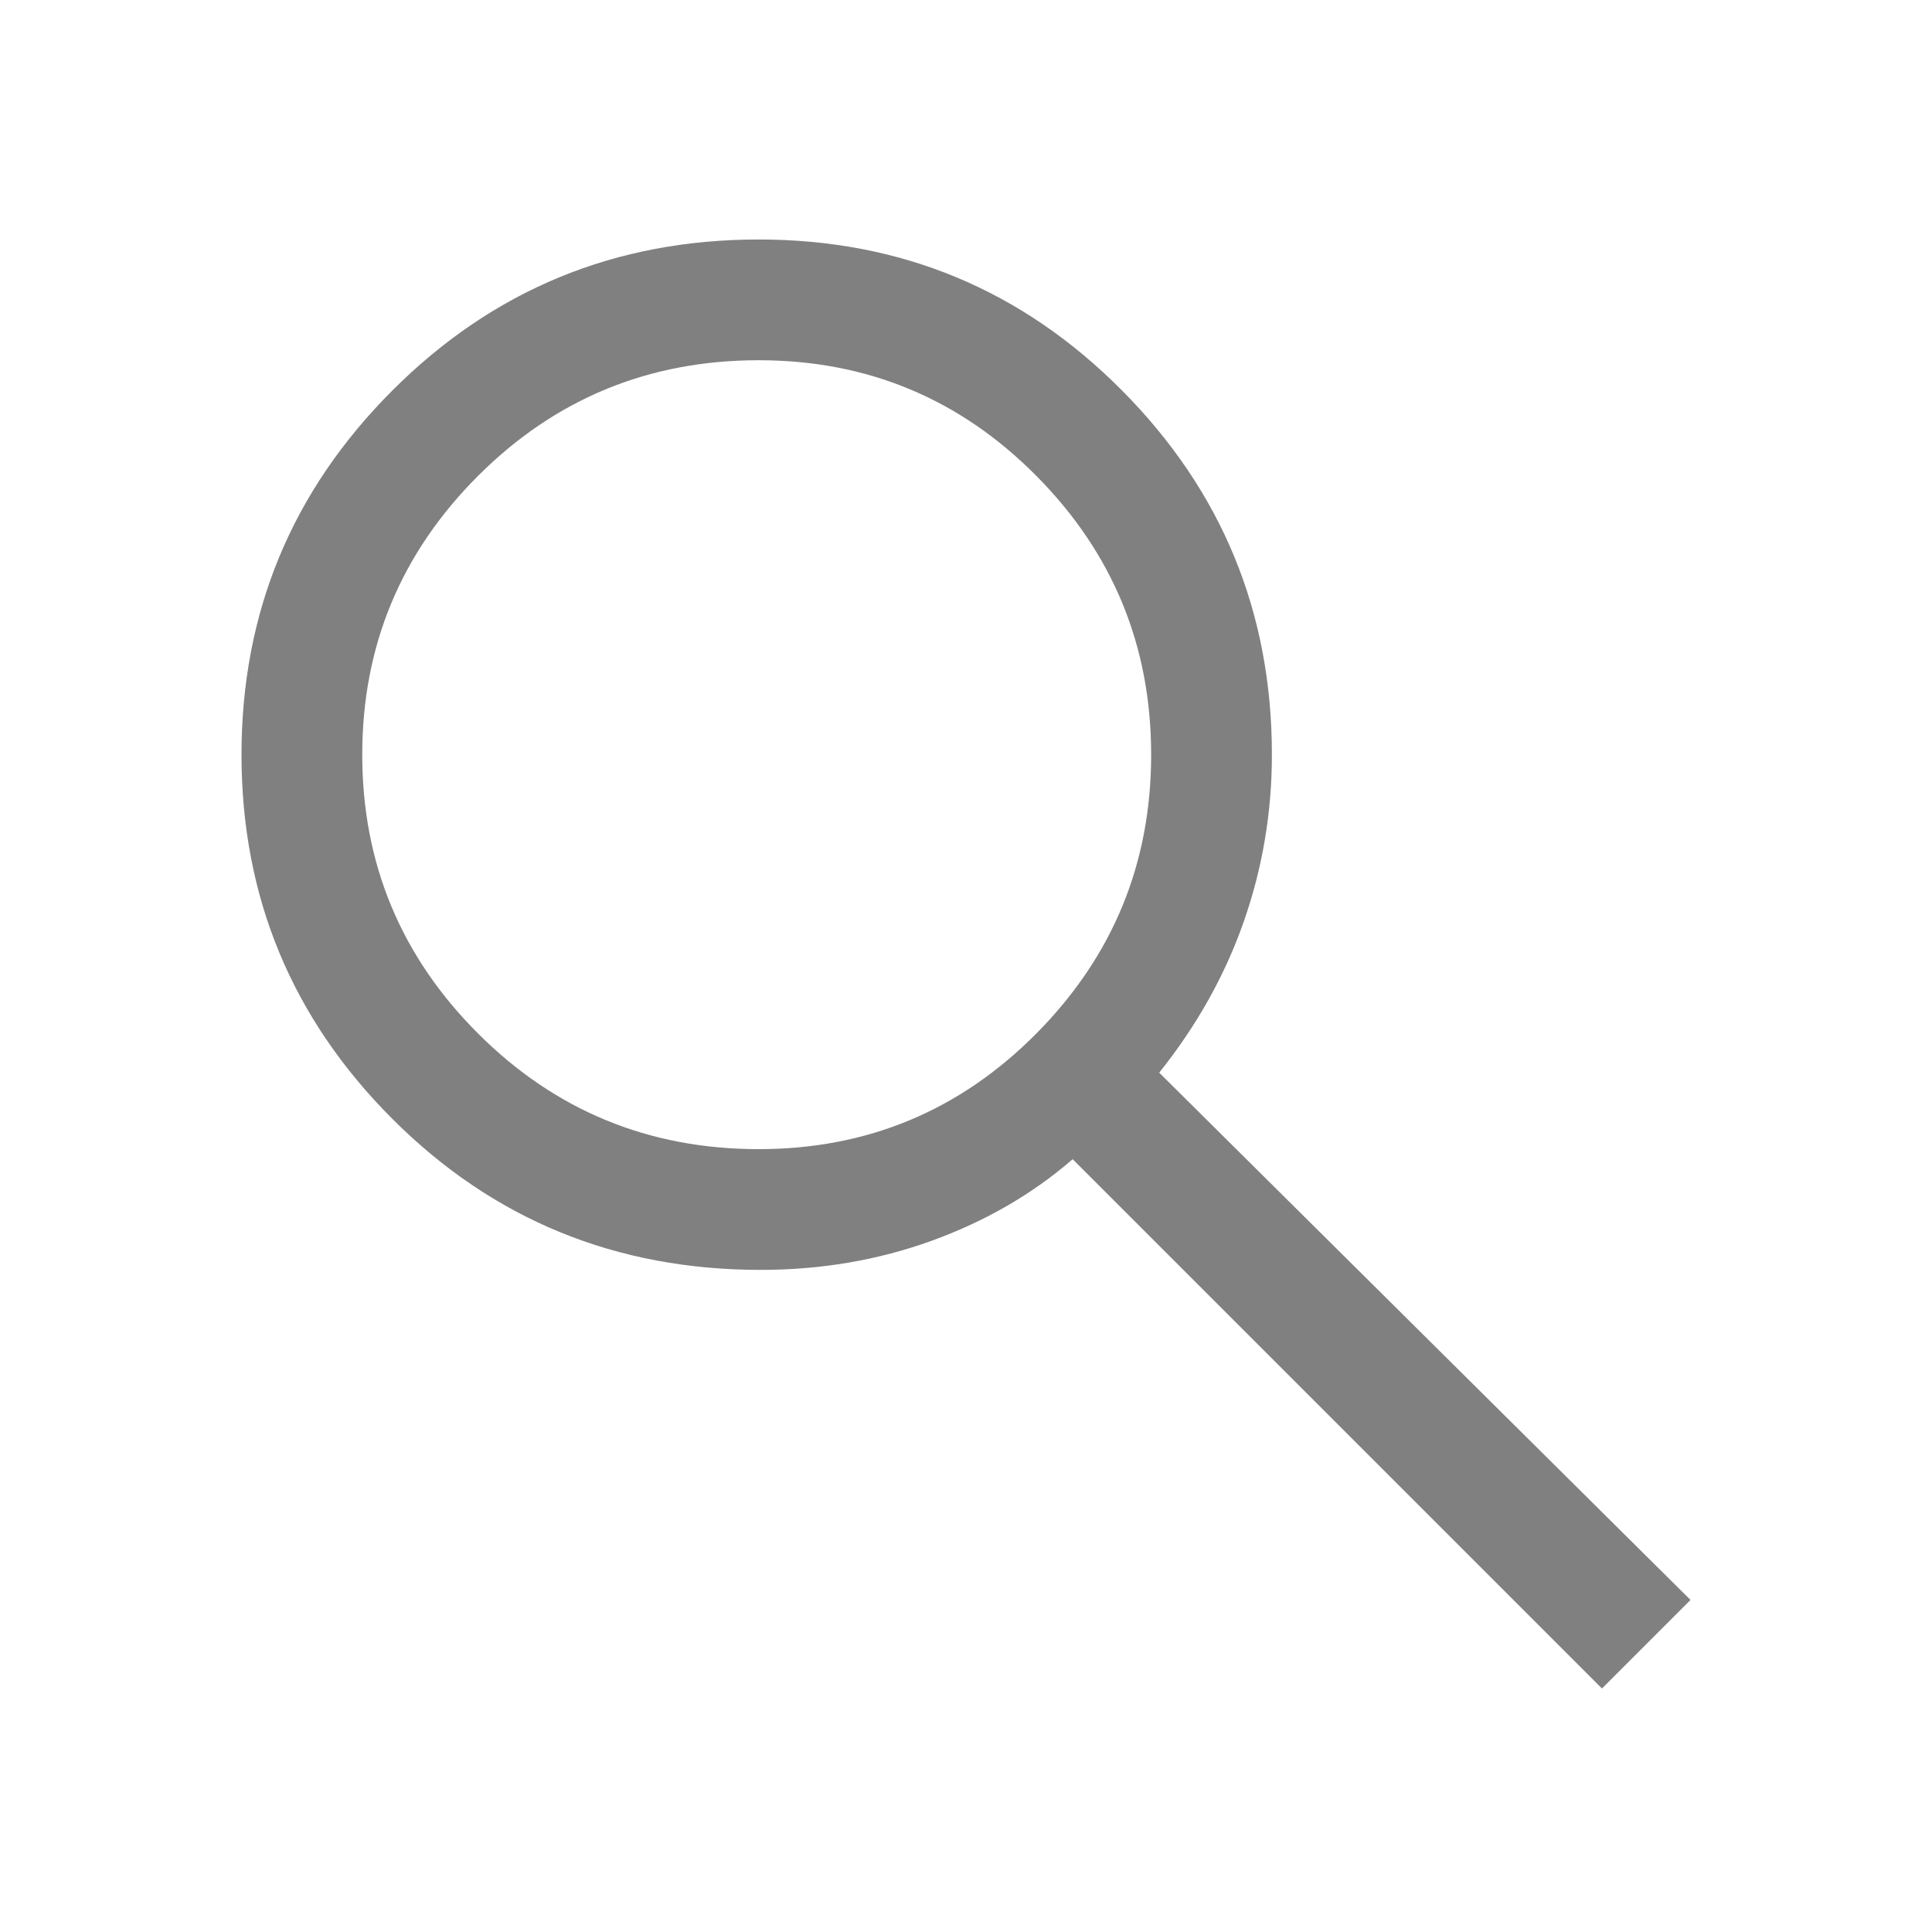
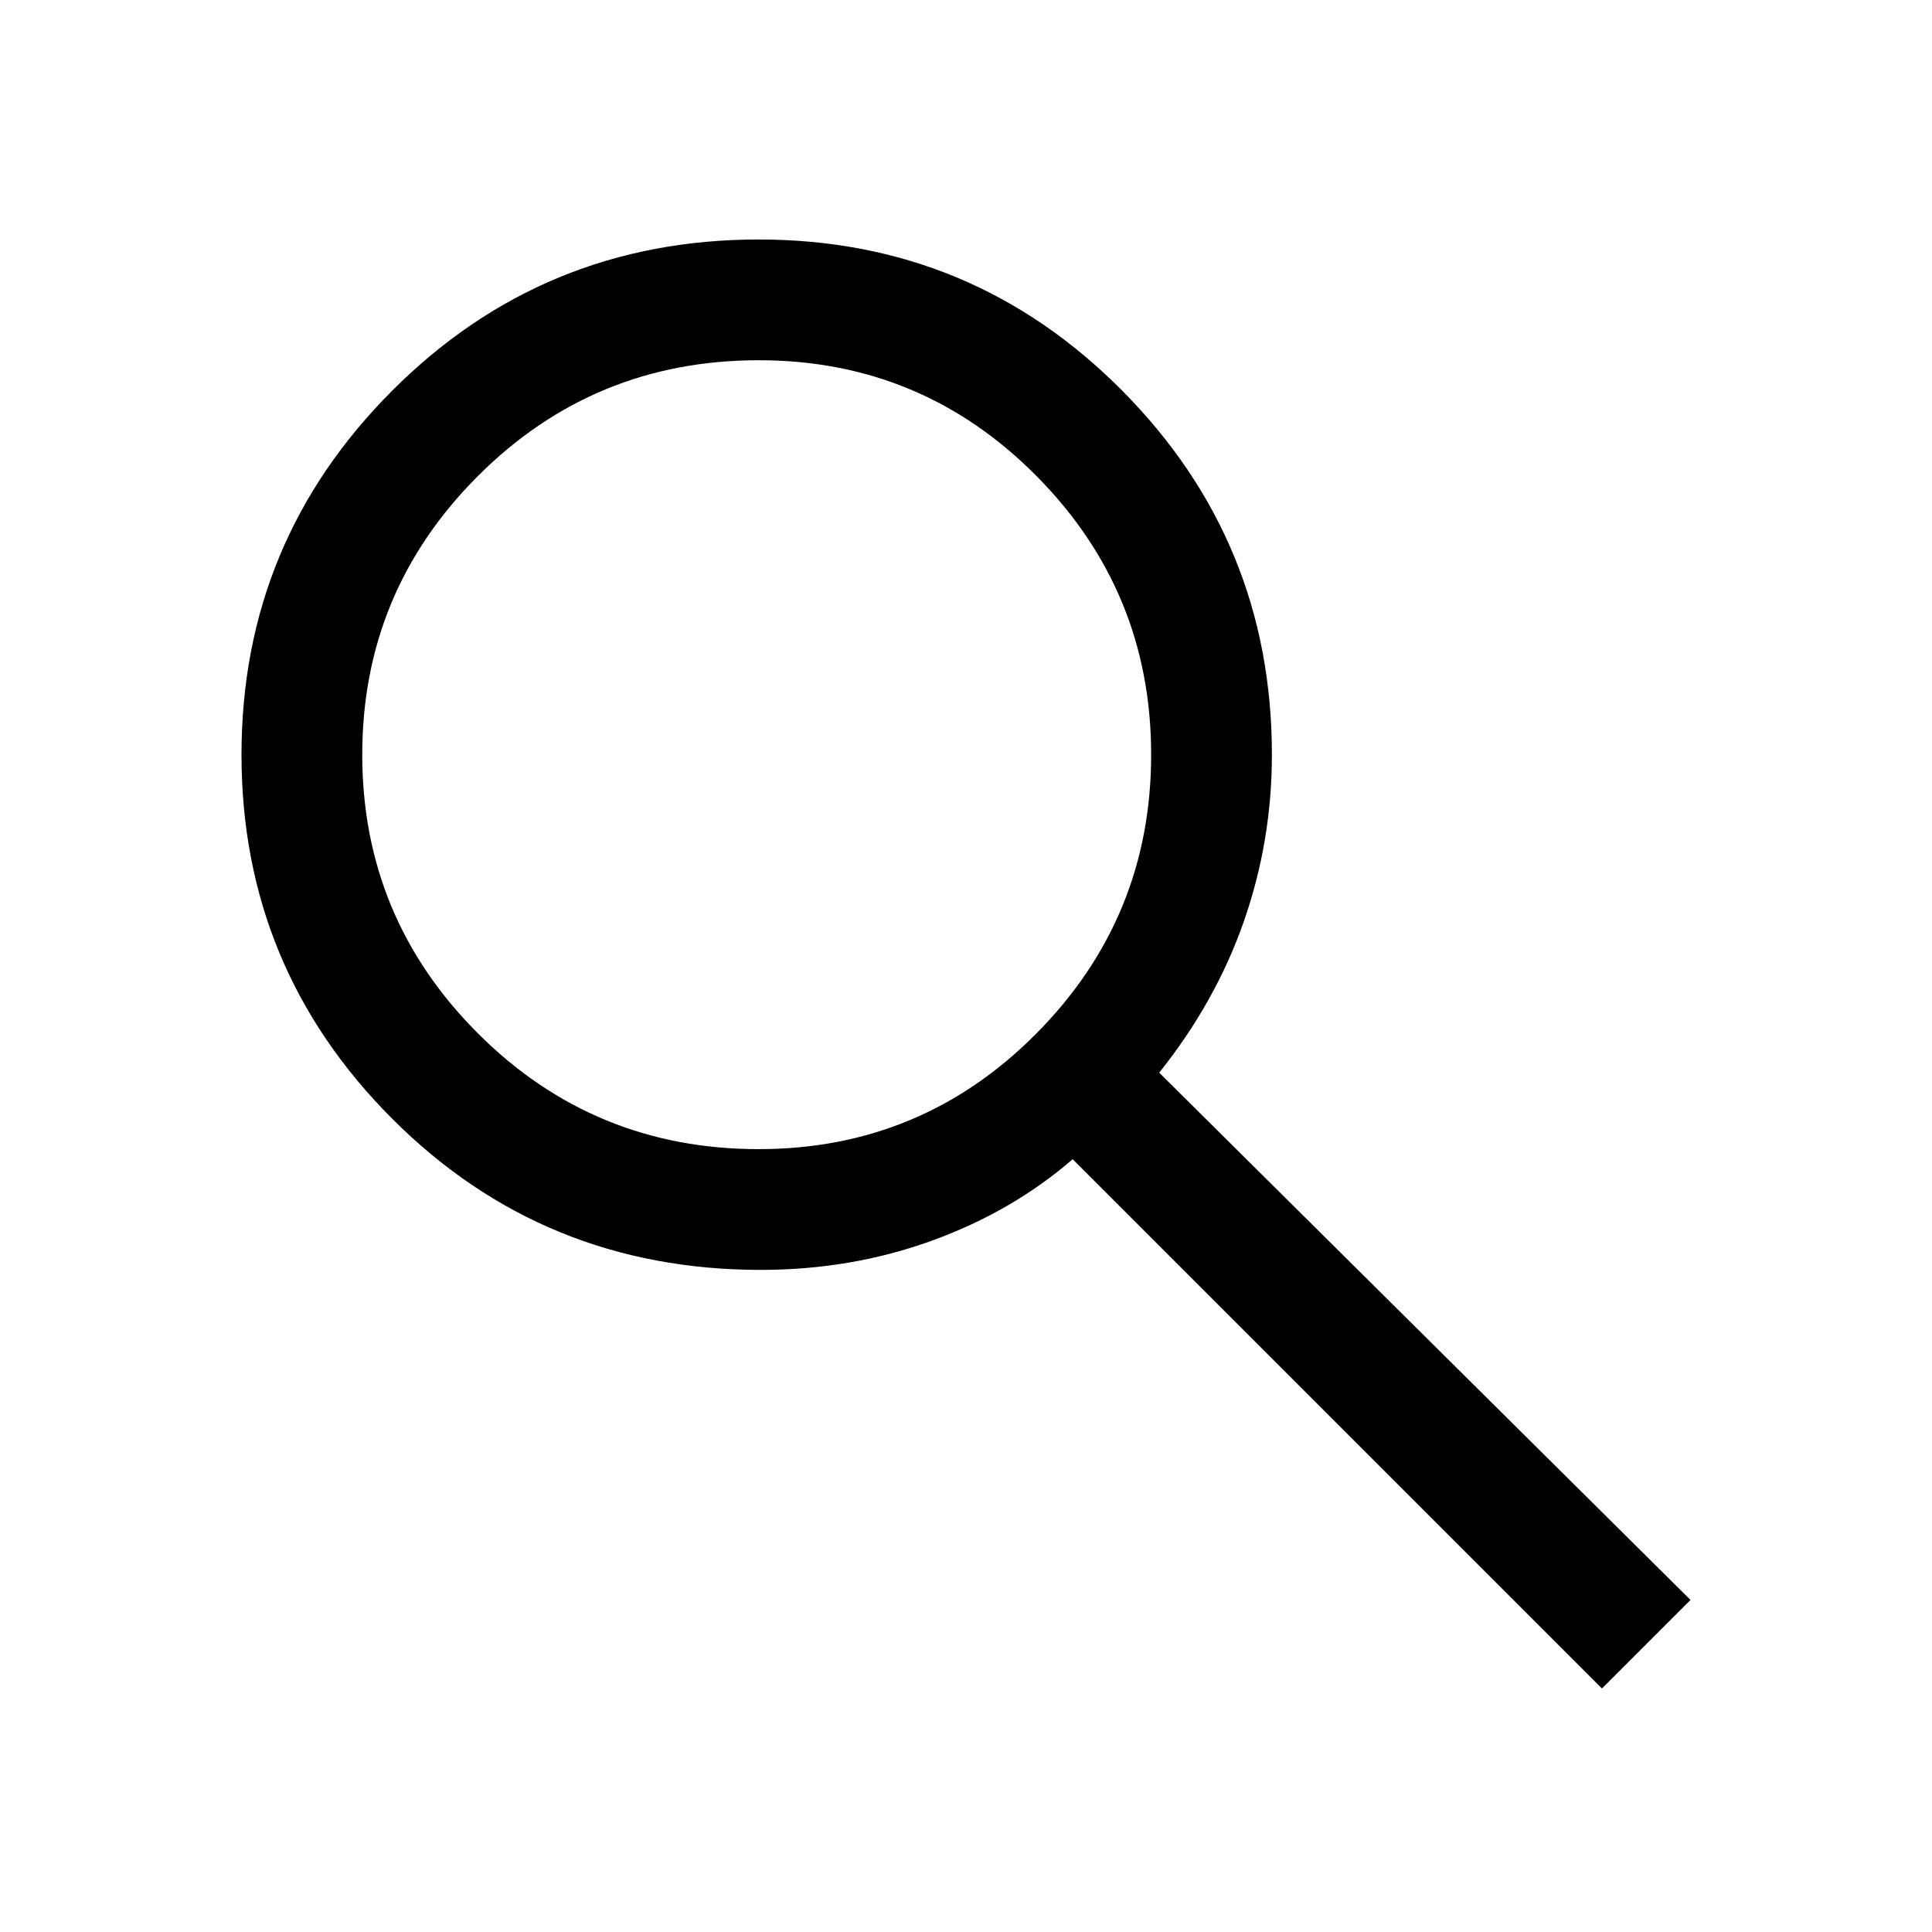
- <svg xmlns="http://www.w3.org/2000/svg" fill="grey" height="48" width="48">
+ <svg xmlns="http://www.w3.org/2000/svg" fill="black" height="48" width="48">
  <path d="M39.8 41.95 26.65 28.8q-1.5 1.3-3.5 2.025-2 .725-4.25.725-5.4 0-9.15-3.75T6 18.75q0-5.3 3.75-9.05 3.75-3.75 9.1-3.75 5.3 0 9.025 3.75 3.725 3.75 3.725 9.05 0 2.15-.7 4.15-.7 2-2.1 3.75L42 39.75Zm-20.95-13.4q4.05 0 6.9-2.875Q28.6 22.8 28.6 18.75t-2.85-6.925Q22.9 8.95 18.85 8.95q-4.1 0-6.975 2.875T9 18.75q0 4.05 2.875 6.925t6.975 2.875Z" />
</svg>
